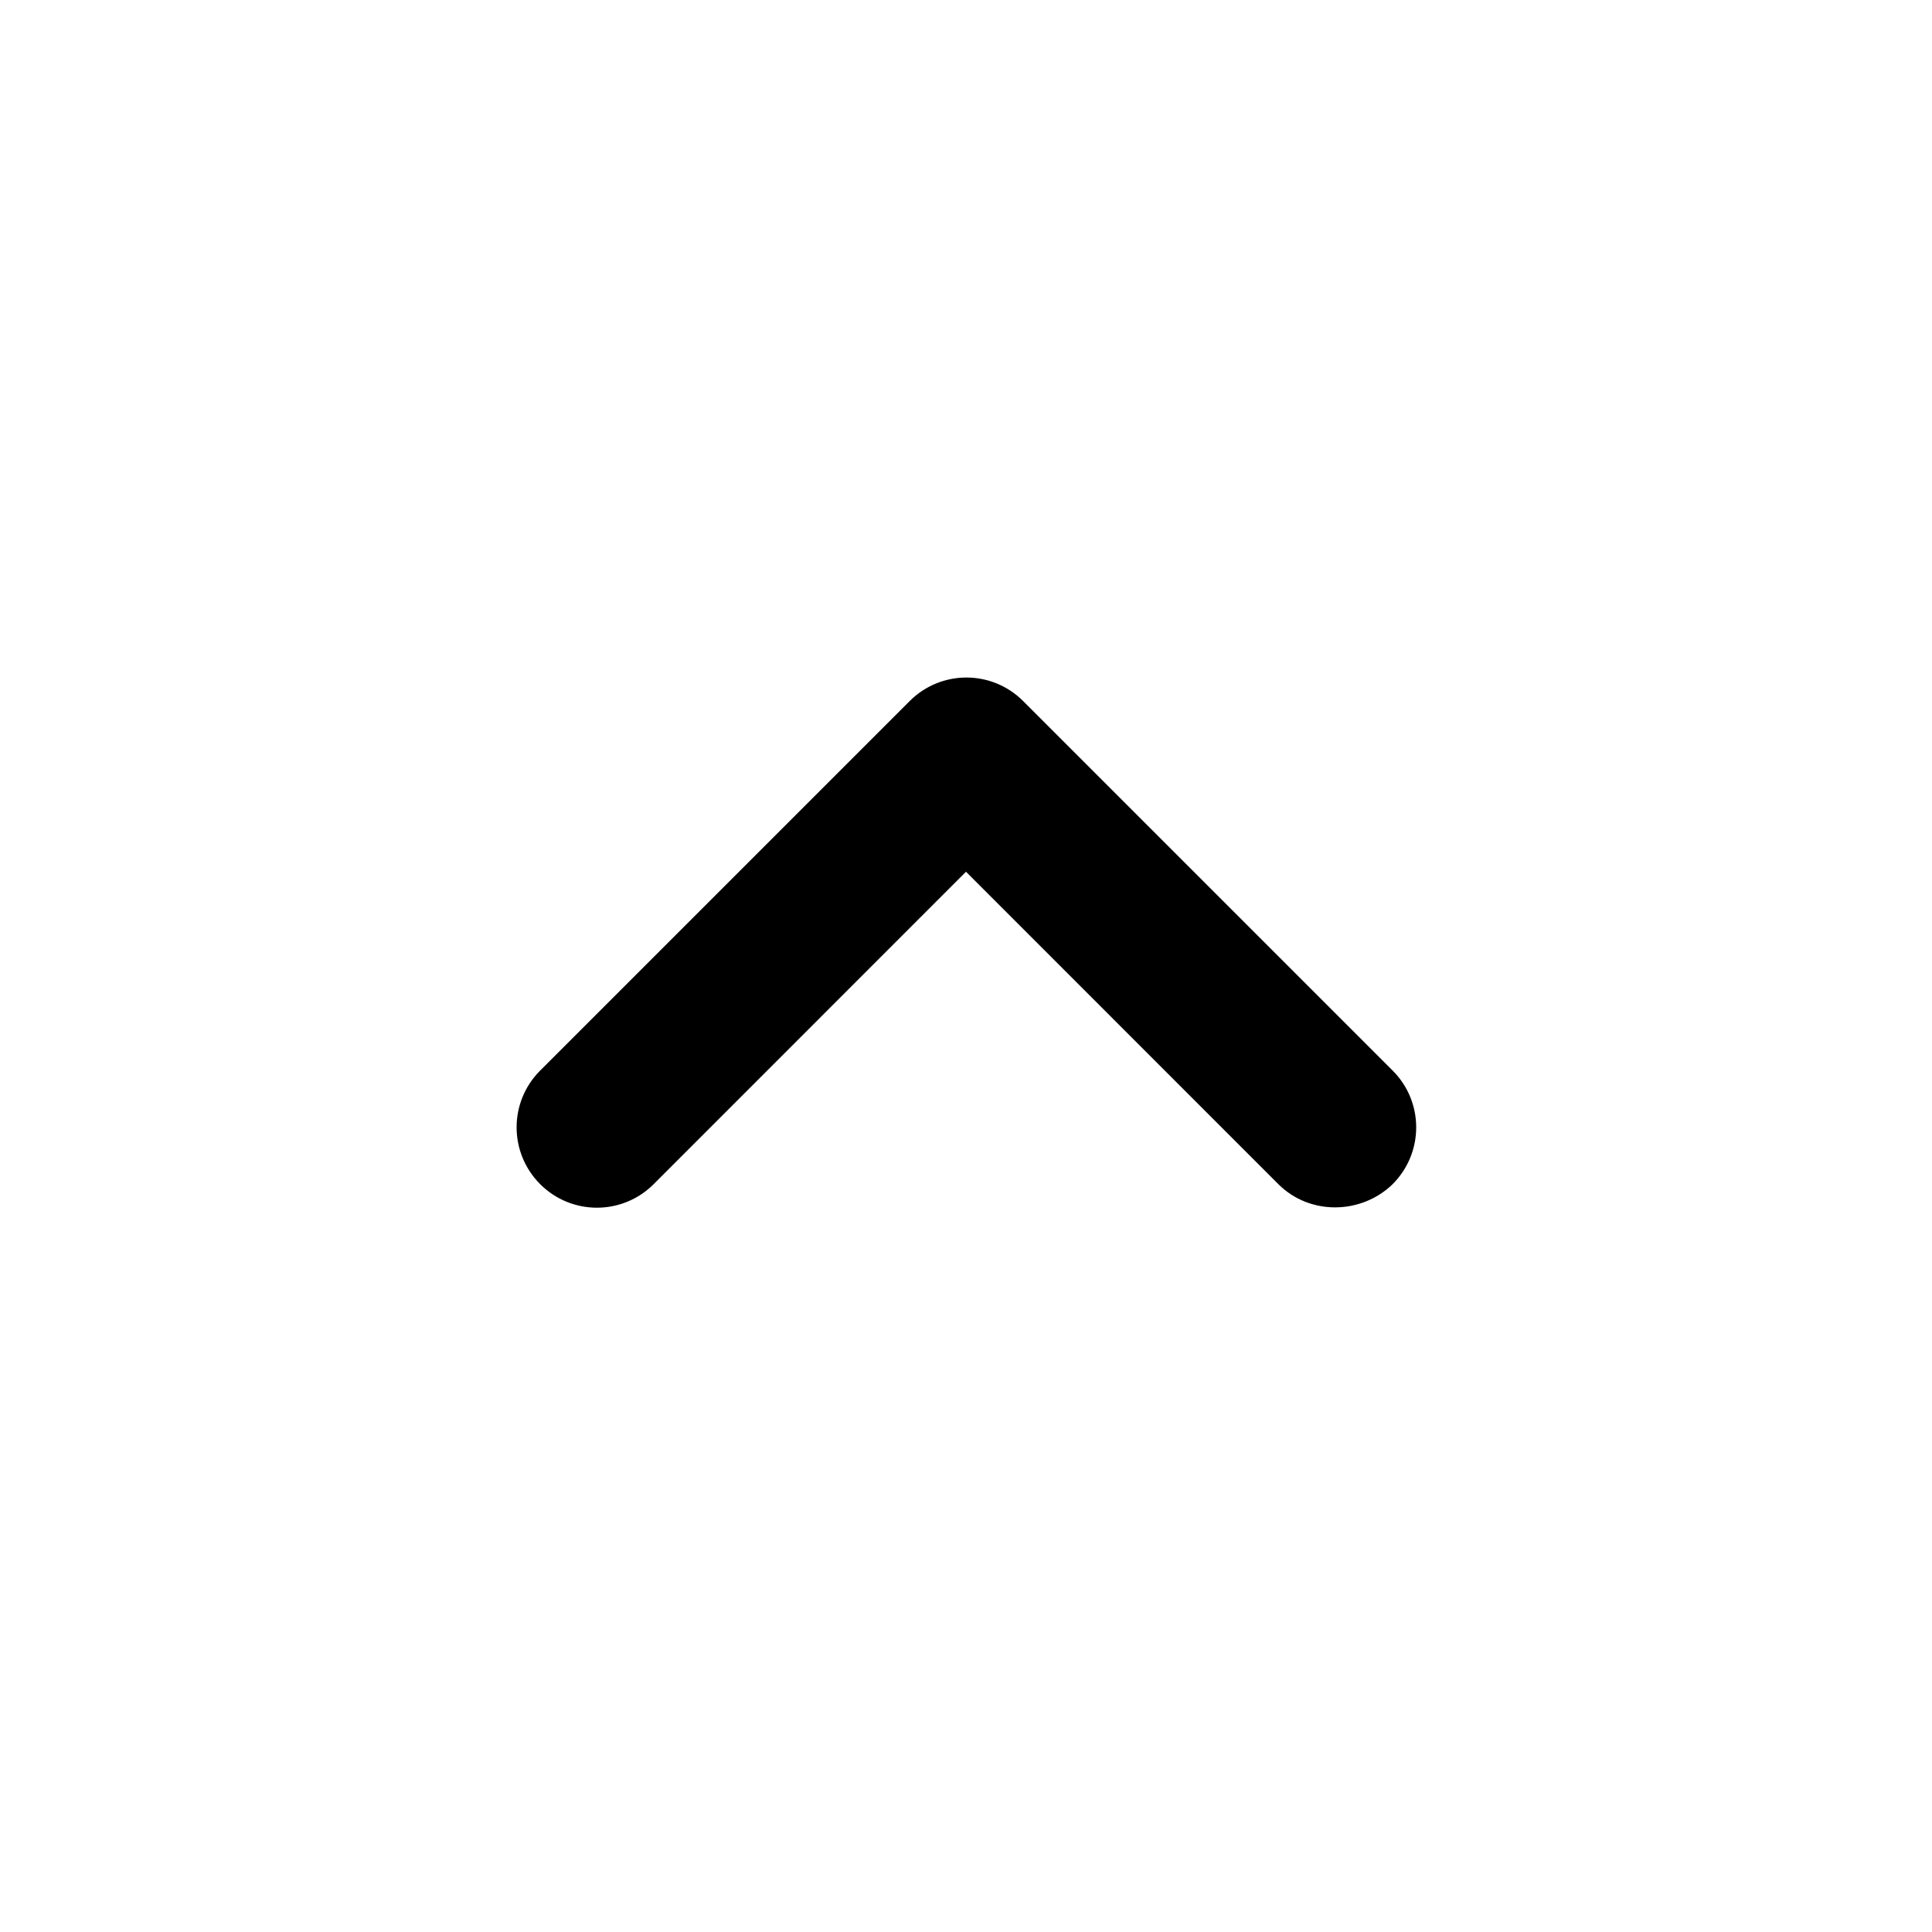
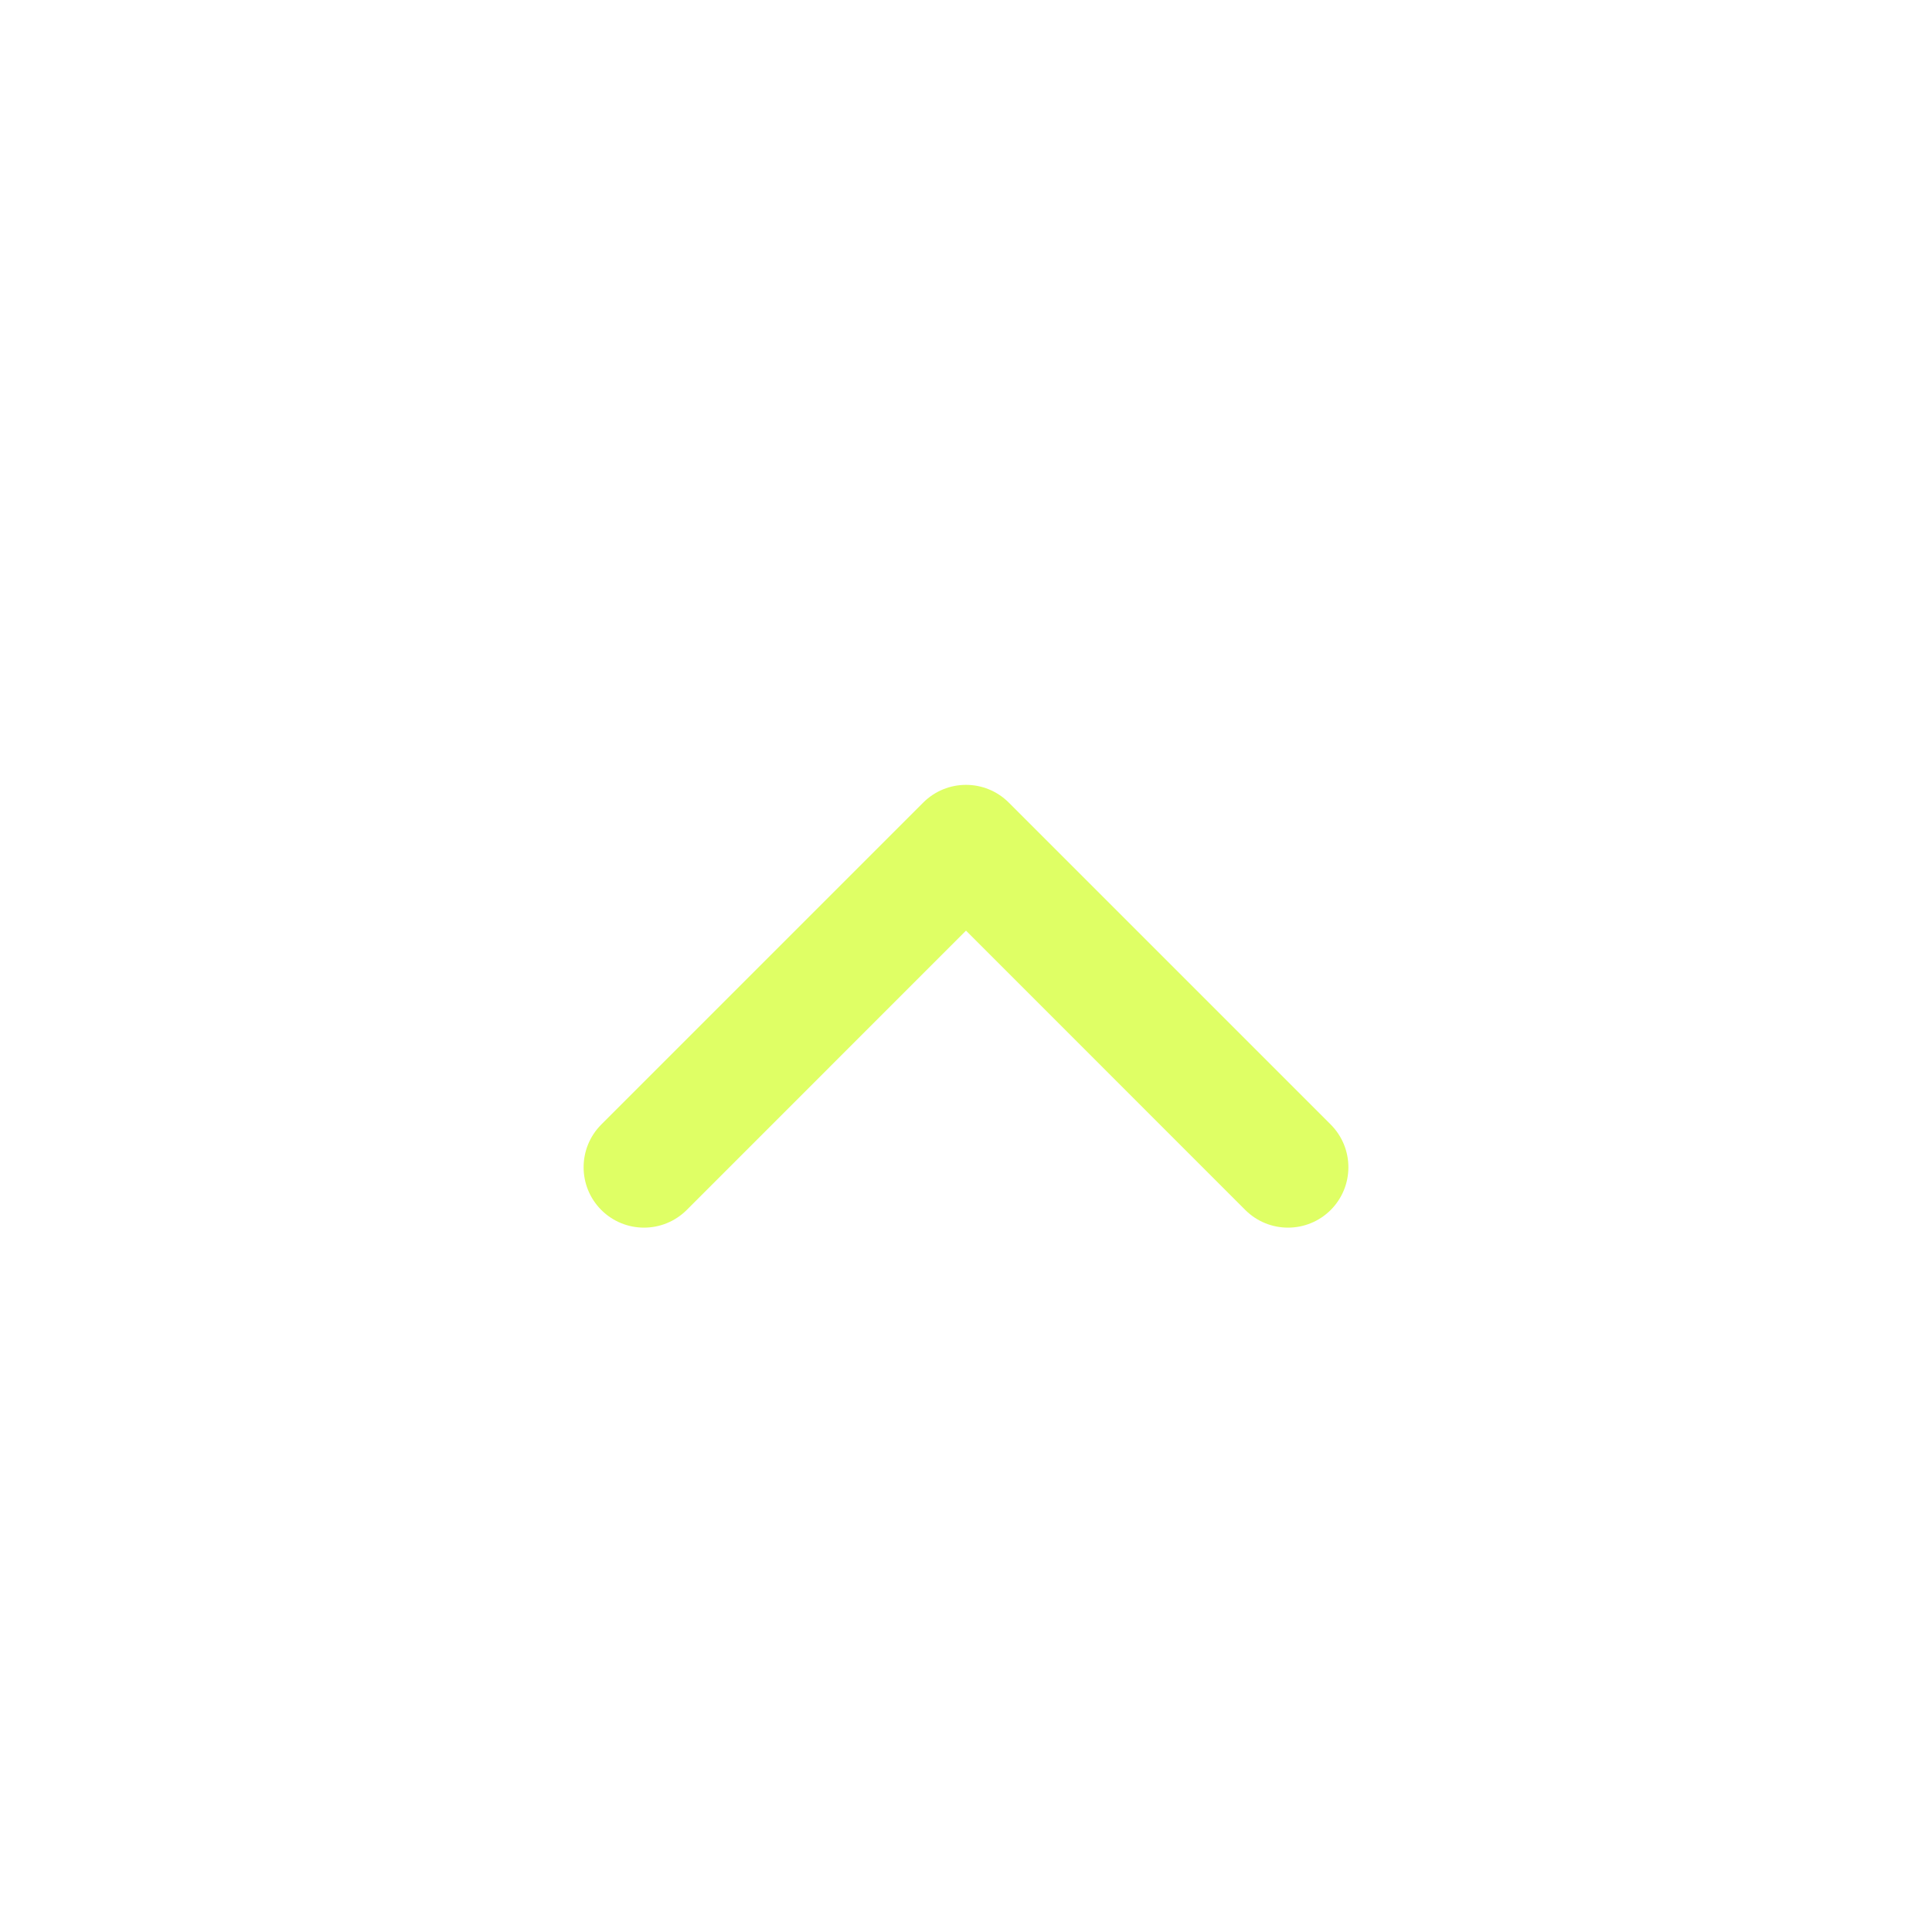
- <svg xmlns="http://www.w3.org/2000/svg" width="24" height="24" viewBox="0 0 24 24" fill="none">
-   <path d="M15.88 14.71L12 10.829L8.12 14.71C7.73 15.1 7.1 15.1 6.71 14.71C6.32 14.319 6.32 13.689 6.71 13.299L11.3 8.709C11.69 8.319 12.32 8.319 12.71 8.709L17.3 13.299C17.69 13.689 17.69 14.319 17.3 14.71C16.91 15.089 16.27 15.1 15.88 14.71Z" fill="black" />
+ <svg xmlns="http://www.w3.org/2000/svg" width="36" height="36" viewBox="0 0 36 36" fill="none">
+   <path fill-rule="evenodd" clip-rule="evenodd" d="M11.204 22.546C10.765 22.106 10.765 21.394 11.204 20.954L17.204 14.954C17.644 14.515 18.356 14.515 18.796 14.954L24.796 20.954C25.235 21.394 25.235 22.106 24.796 22.546C24.356 22.985 23.644 22.985 23.204 22.546L18 17.341L12.796 22.546C12.356 22.985 11.644 22.985 11.204 22.546Z" fill="#DFFF65" />
</svg>
